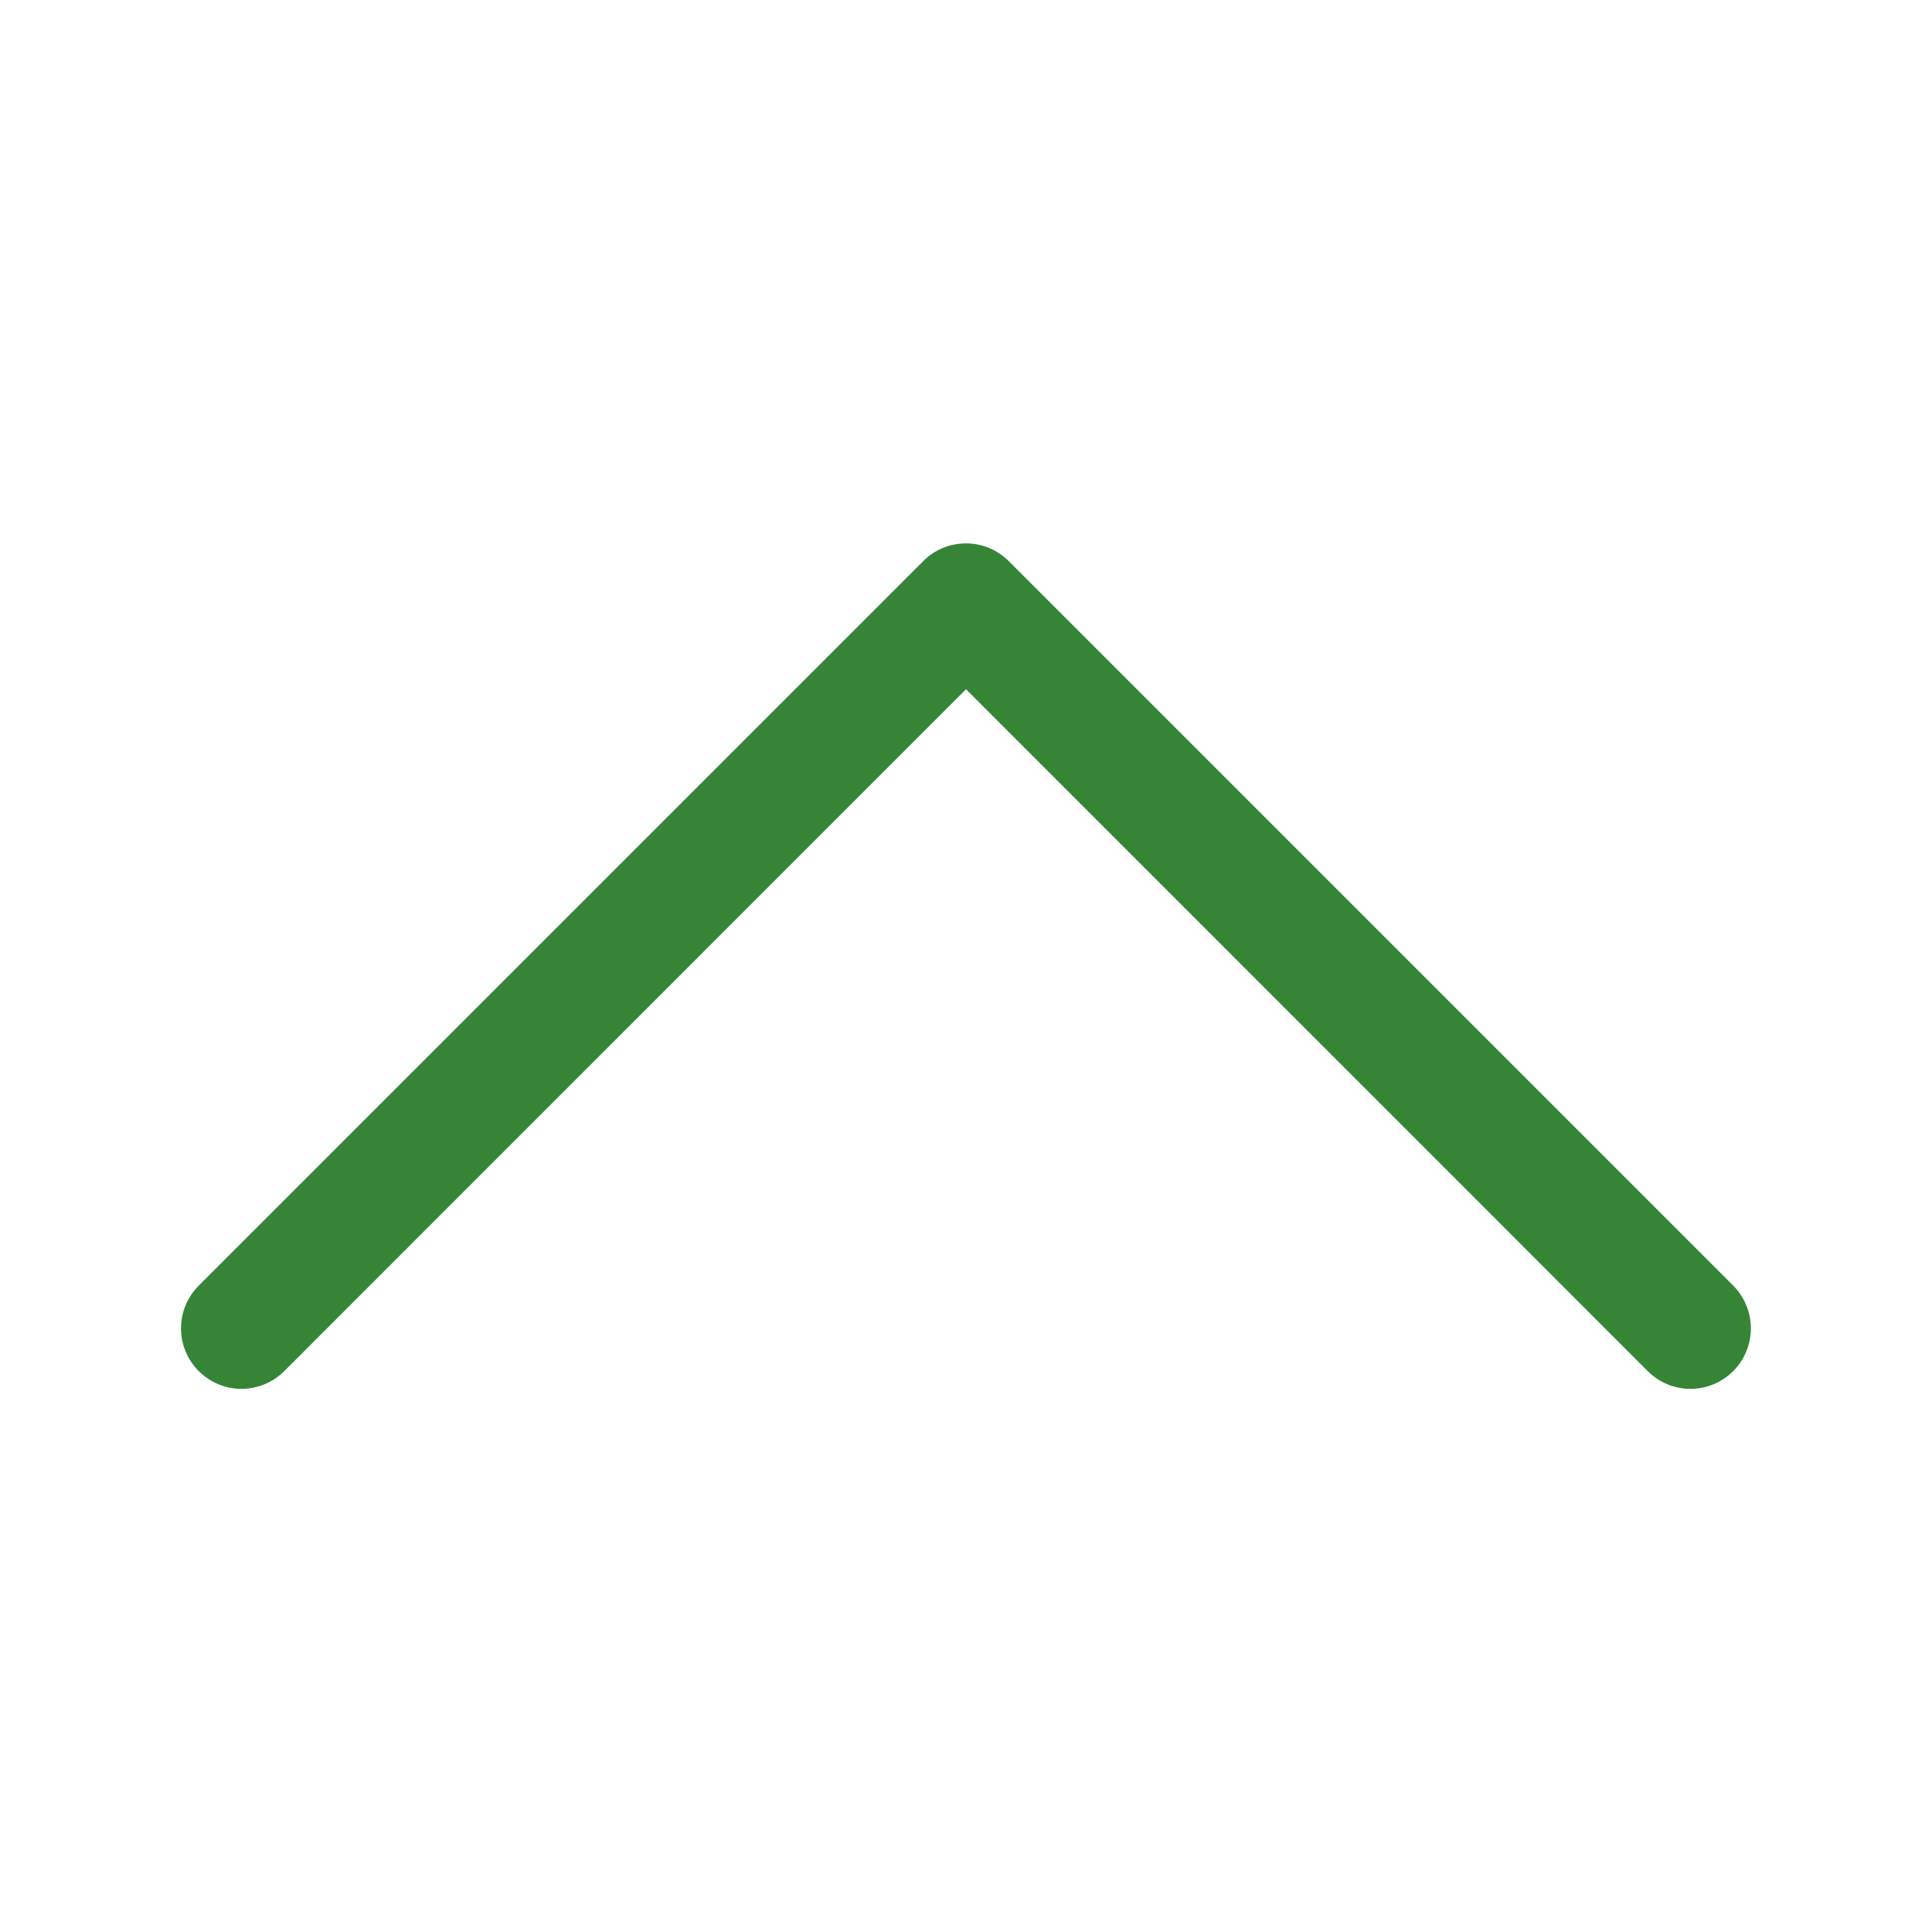
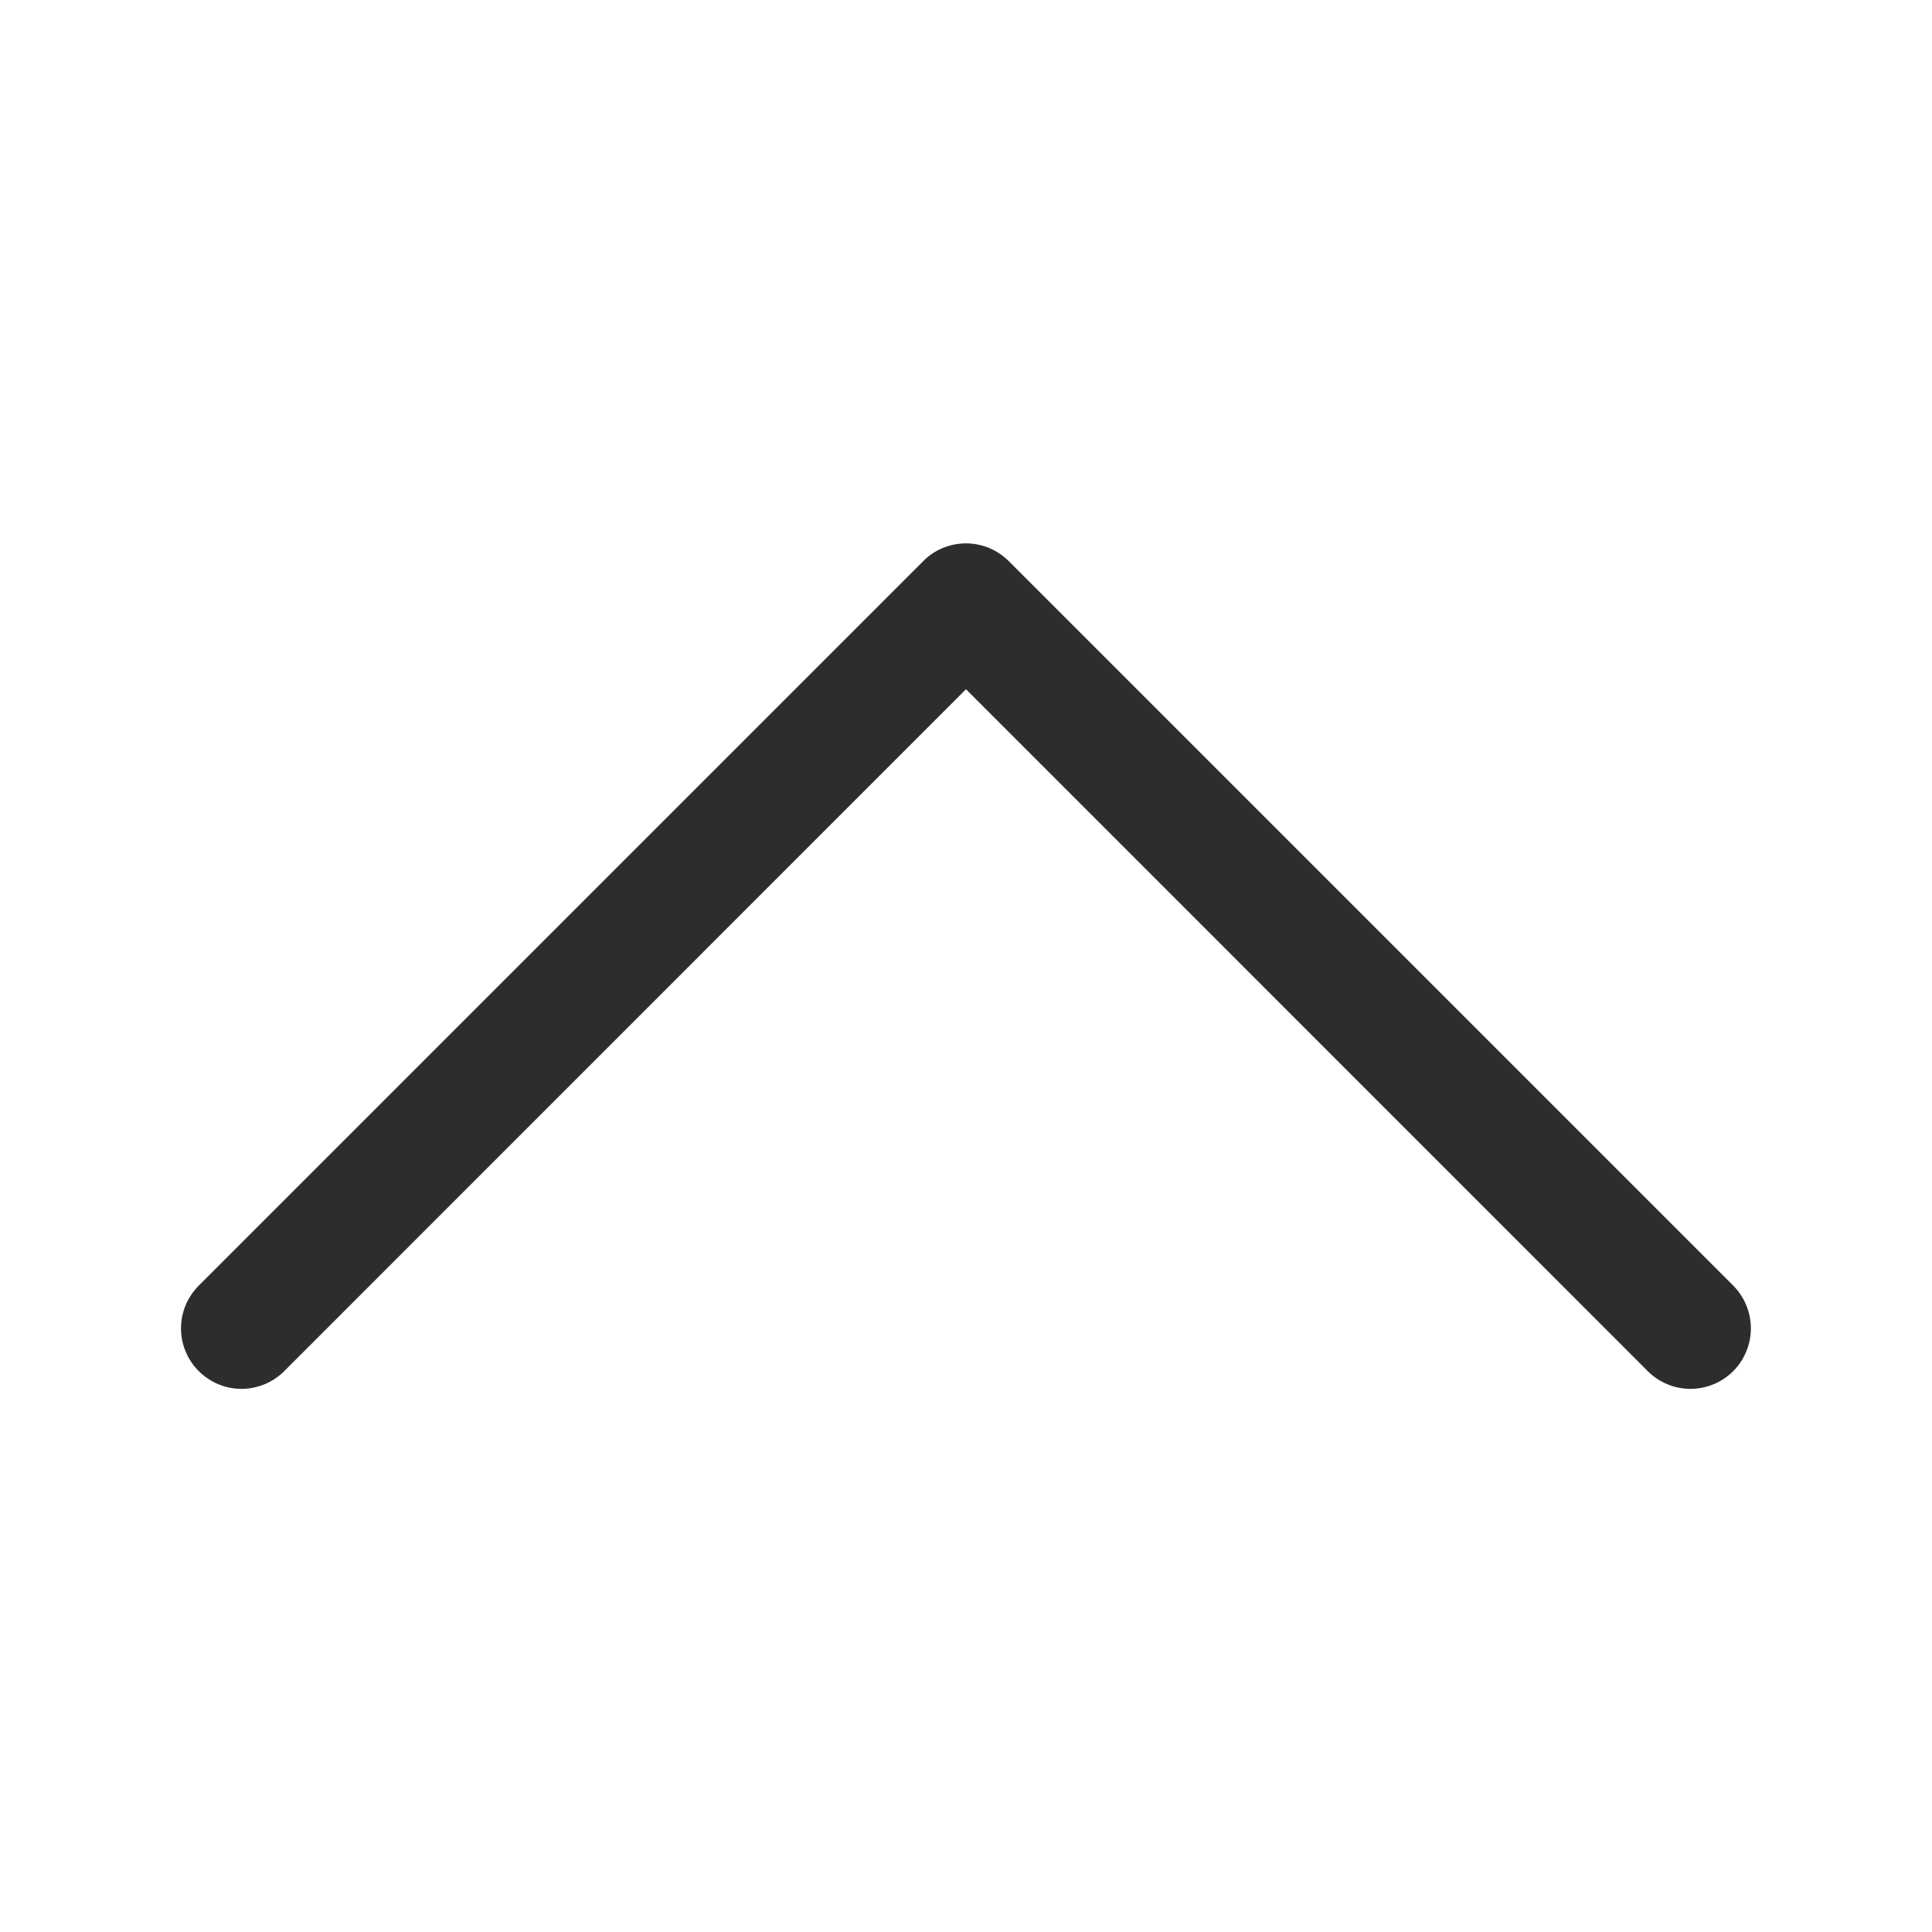
<svg xmlns="http://www.w3.org/2000/svg" width="16" height="16" viewBox="0 0 16 16" fill="none">
-   <path fill-rule="evenodd" clip-rule="evenodd" d="M7.646 4.647C7.692 4.6 7.747 4.563 7.808 4.538C7.869 4.513 7.934 4.5 8 4.5C8.065 4.5 8.131 4.513 8.191 4.538C8.252 4.563 8.307 4.6 8.354 4.647L14.354 10.647C14.447 10.741 14.5 10.868 14.5 11.001C14.5 11.134 14.447 11.261 14.354 11.355C14.26 11.449 14.132 11.502 14 11.502C13.867 11.502 13.739 11.449 13.646 11.355L8 5.708L2.354 11.355C2.26 11.449 2.132 11.502 2 11.502C1.867 11.502 1.74 11.449 1.646 11.355C1.552 11.261 1.499 11.134 1.499 11.001C1.499 10.868 1.552 10.741 1.646 10.647L7.646 4.647Z" fill="#368537" />
+   <path fill-rule="evenodd" clip-rule="evenodd" d="M7.646 4.647C7.692 4.6 7.747 4.563 7.808 4.538C7.869 4.513 7.934 4.5 8 4.5C8.065 4.5 8.131 4.513 8.191 4.538C8.252 4.563 8.307 4.6 8.354 4.647L14.354 10.647C14.447 10.741 14.5 10.868 14.5 11.001C14.5 11.134 14.447 11.261 14.354 11.355C14.26 11.449 14.132 11.502 14 11.502C13.867 11.502 13.739 11.449 13.646 11.355L8 5.708L2.354 11.355C2.26 11.449 2.132 11.502 2 11.502C1.867 11.502 1.74 11.449 1.646 11.355C1.552 11.261 1.499 11.134 1.499 11.001C1.499 10.868 1.552 10.741 1.646 10.647L7.646 4.647Z" fill="#2E2D2C" />
</svg>
